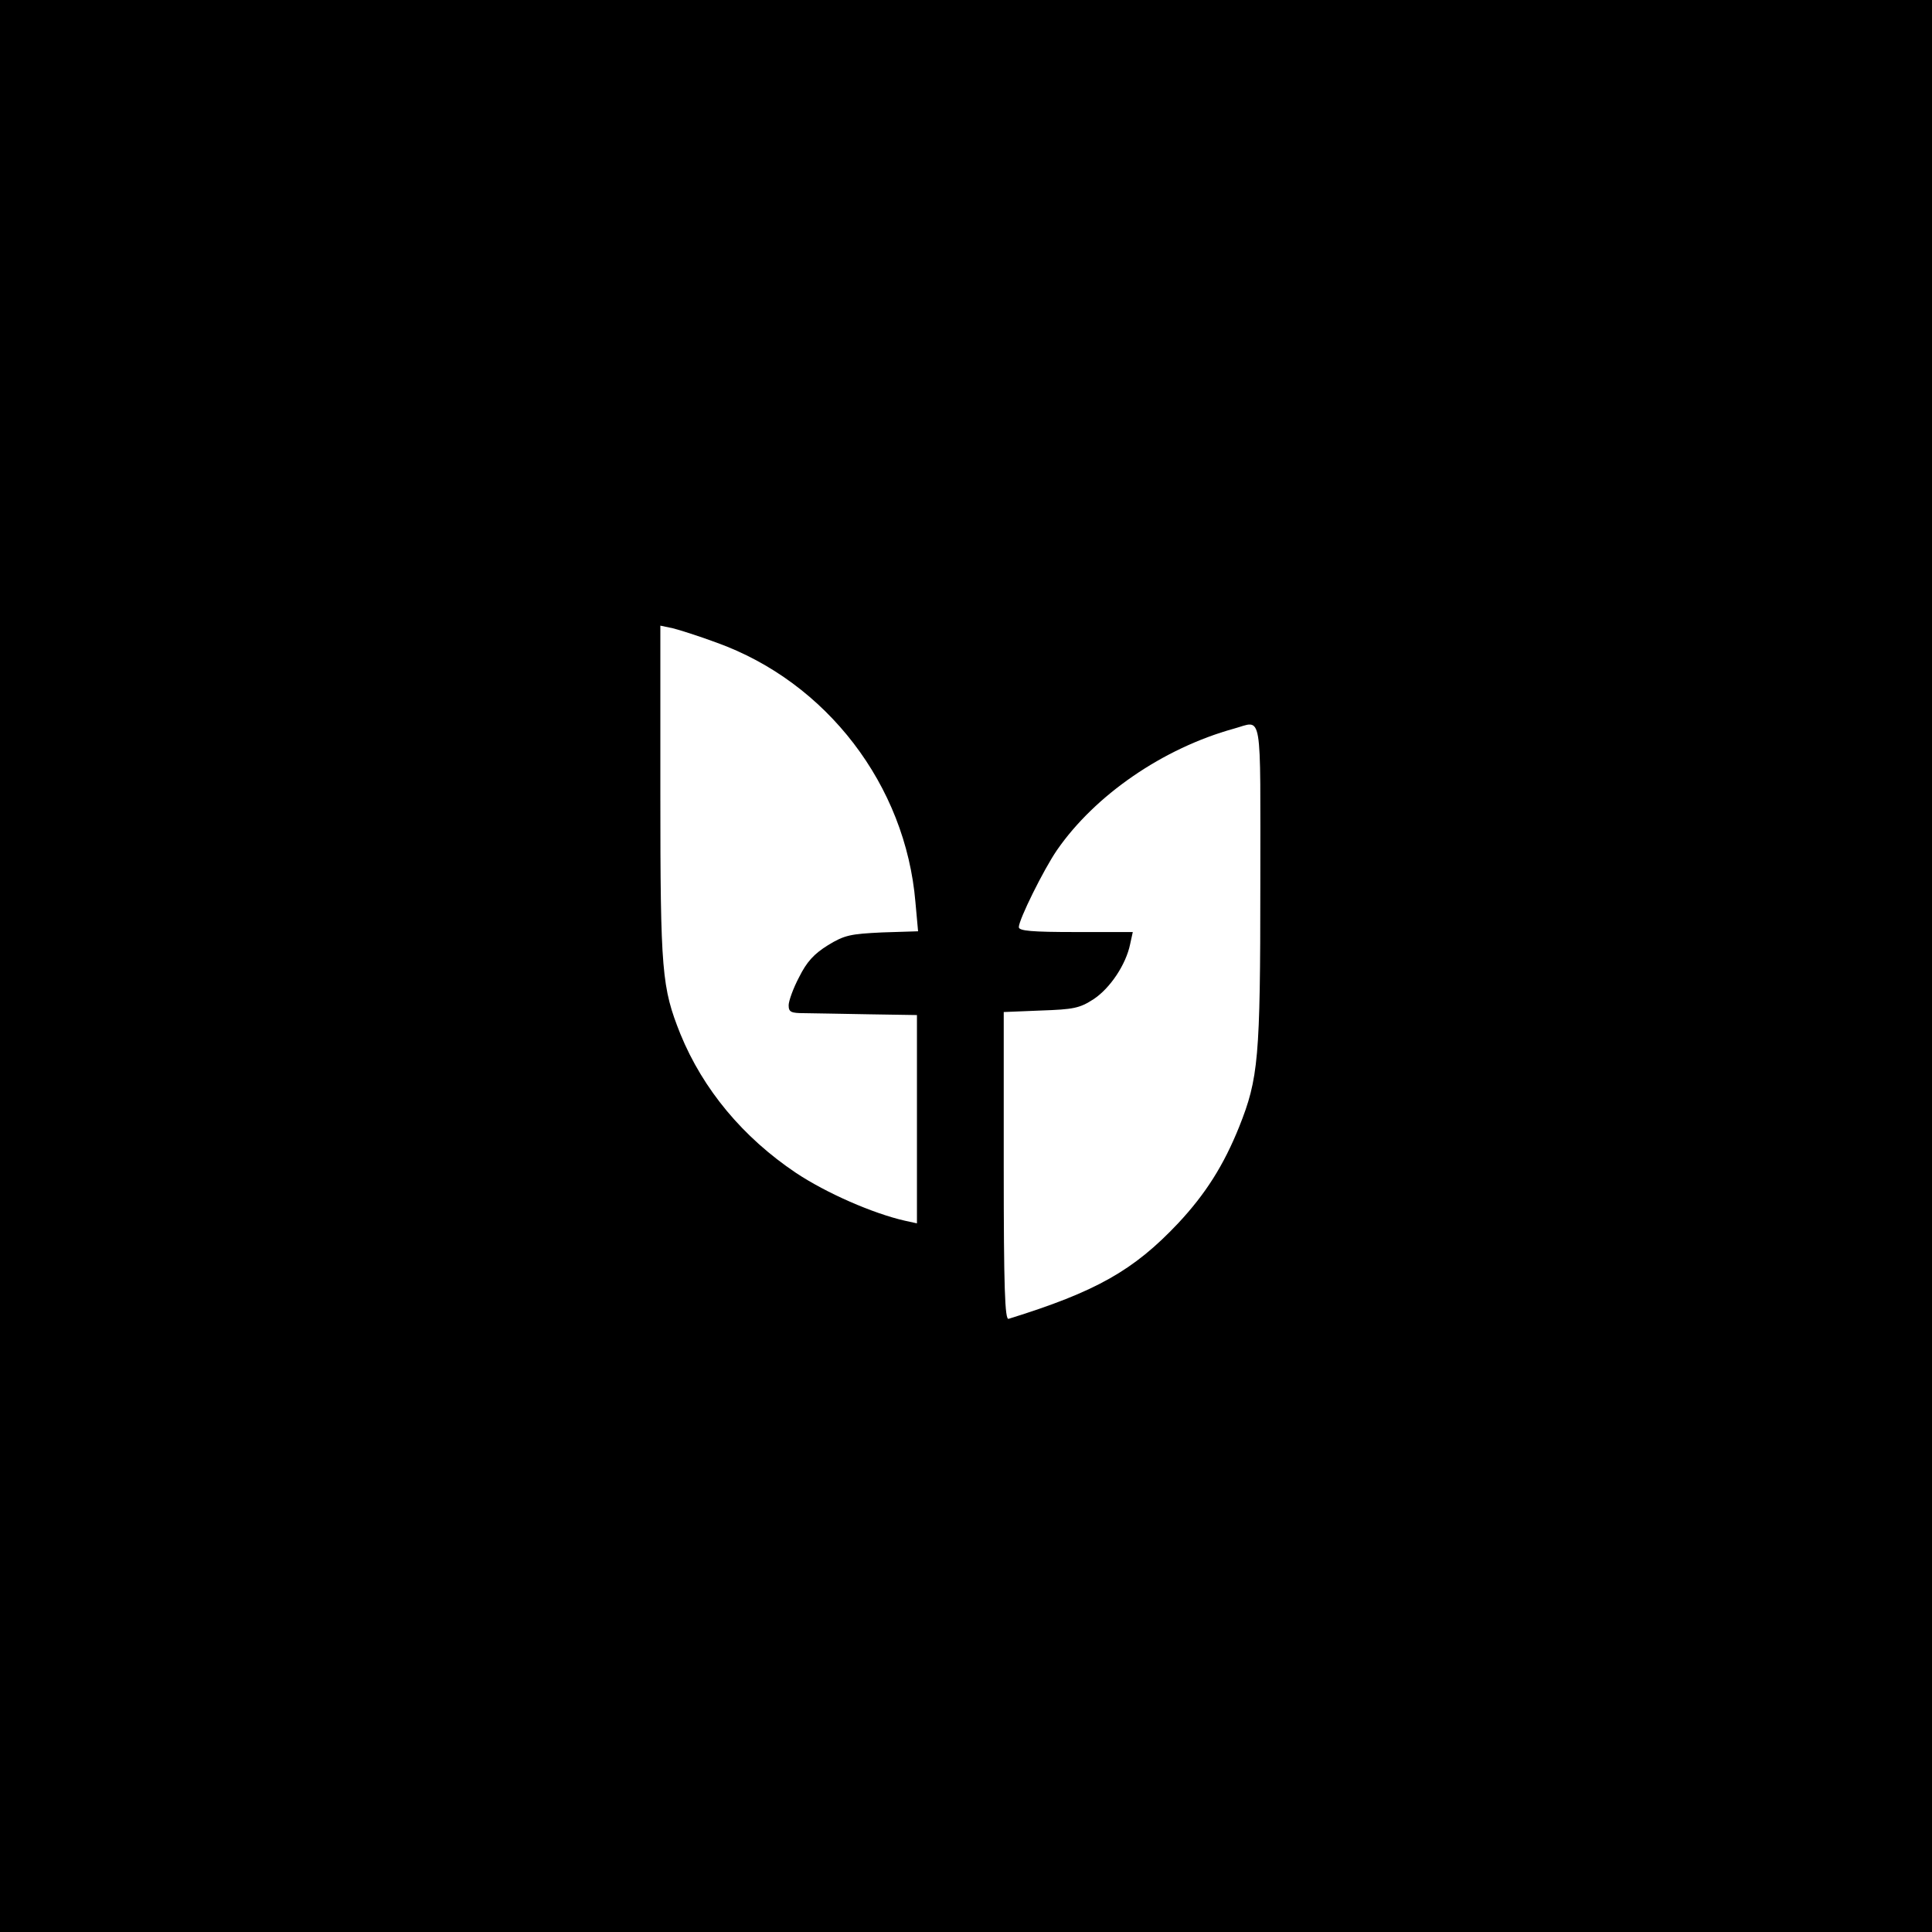
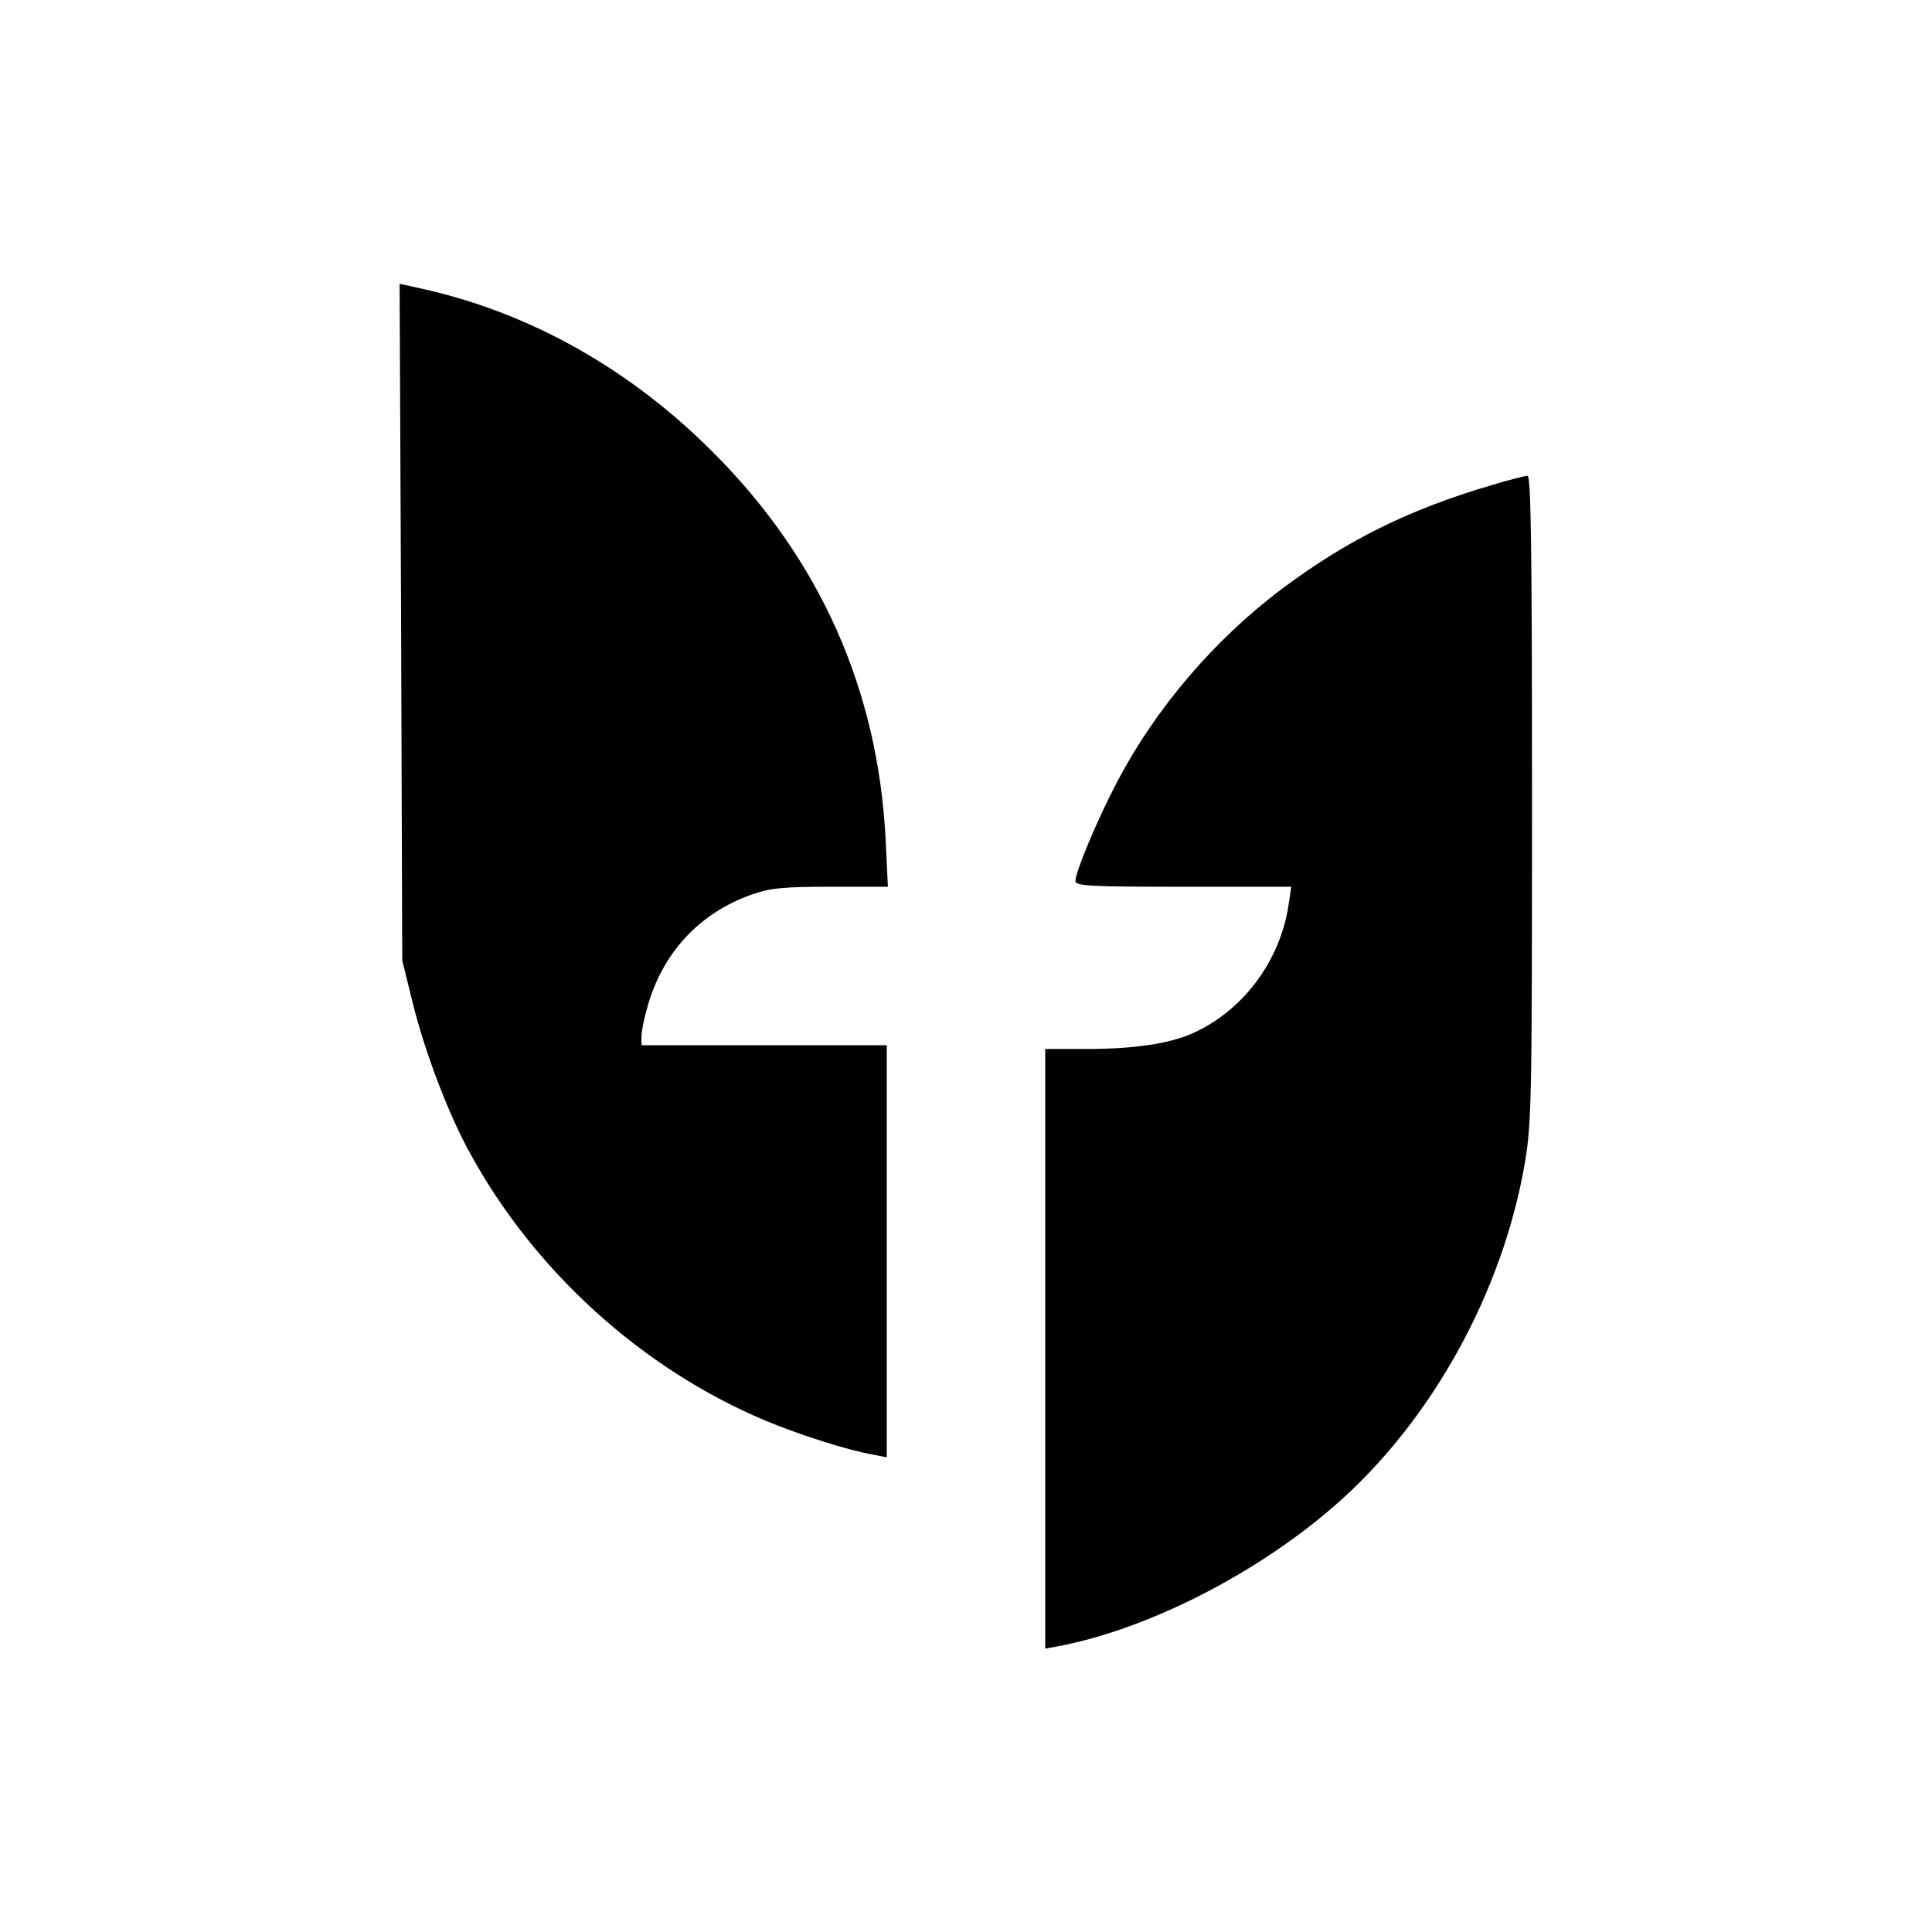
<svg xmlns="http://www.w3.org/2000/svg" version="1" width="682.667" height="682.667" viewBox="0 0 512 512">
-   <path d="M0 256v256h512V0H0v256zm189.9-85.7c29.2 10.5 50.1 37.8 52.7 68.8l.7 7.7-9.5.3c-8.4.4-10 .7-14.4 3.4-3.7 2.3-5.6 4.4-7.6 8.4-1.6 3-2.8 6.4-2.8 7.5 0 1.8.6 2.1 4.2 2.1 2.4 0 10 .2 17.1.3l12.7.2v55.2l-3.2-.7c-8.4-1.9-20.8-7.3-28.9-12.7-14-9.4-24.6-22.1-30.6-36.8-4.9-12.3-5.3-16.3-5.3-63.8v-44.4l3.3.7c1.7.4 7 2.1 11.6 3.8zM334 234.4c0 46.1-.5 51.4-5.6 64.2-4.1 10.2-8.9 17.8-16.2 25.6-11.8 12.5-21.7 18.1-44.9 25.3-1 .4-1.3-8.2-1.3-40.4v-40.9l9.8-.4c8.7-.3 10.3-.6 14-3 4.4-2.9 8.6-9.2 9.7-14.6l.7-3.2h-15.1c-11.6 0-15.1-.3-15.1-1.3 0-2 6.6-15.3 10.1-20.4 10.1-14.6 28.1-27 46.9-32.2 7.7-2.1 7-6 7 41.3z" />
+   <path d="M106.3 164.8l.3 89.7 2.6 10.6c3.3 13.5 9.5 29.8 15.2 40.2 17.1 31.5 45.8 57.5 78.5 71.2 8.6 3.6 21.6 7.8 28.5 9l3.6.7V277h-65v-2.3c0-1.2.6-4.5 1.4-7.2 3.9-14.8 13.9-25.6 28-30.5 4.9-1.7 8.4-2 20.9-2h15l-.6-12.5c-2-39.7-17.4-74.3-45.7-102.6-21.9-22-48.3-36.9-76.8-43.3l-6.3-1.4.4 89.6zM395.2 128.6c-21.8 6.4-38.3 14.6-55.4 27.4-18 13.5-33.5 31.7-43.7 51.1-5.2 9.9-11.1 23.9-11.1 26.4 0 1.3 4.1 1.5 28.6 1.5h28.6l-.7 4.7c-2.2 15-12.2 28.3-25.6 34.2-6.1 2.7-15.5 4.1-28.1 4.1H277v158.9l3.3-.6c23.8-4.5 52.5-19.1 73.3-37.2 25.6-22.2 44.6-56.5 50.5-90.9 1.8-10.7 1.9-16.8 1.9-96.8 0-67.7-.3-85.4-1.2-85.3-.7 0-5 1.1-9.6 2.5z" />
</svg>
